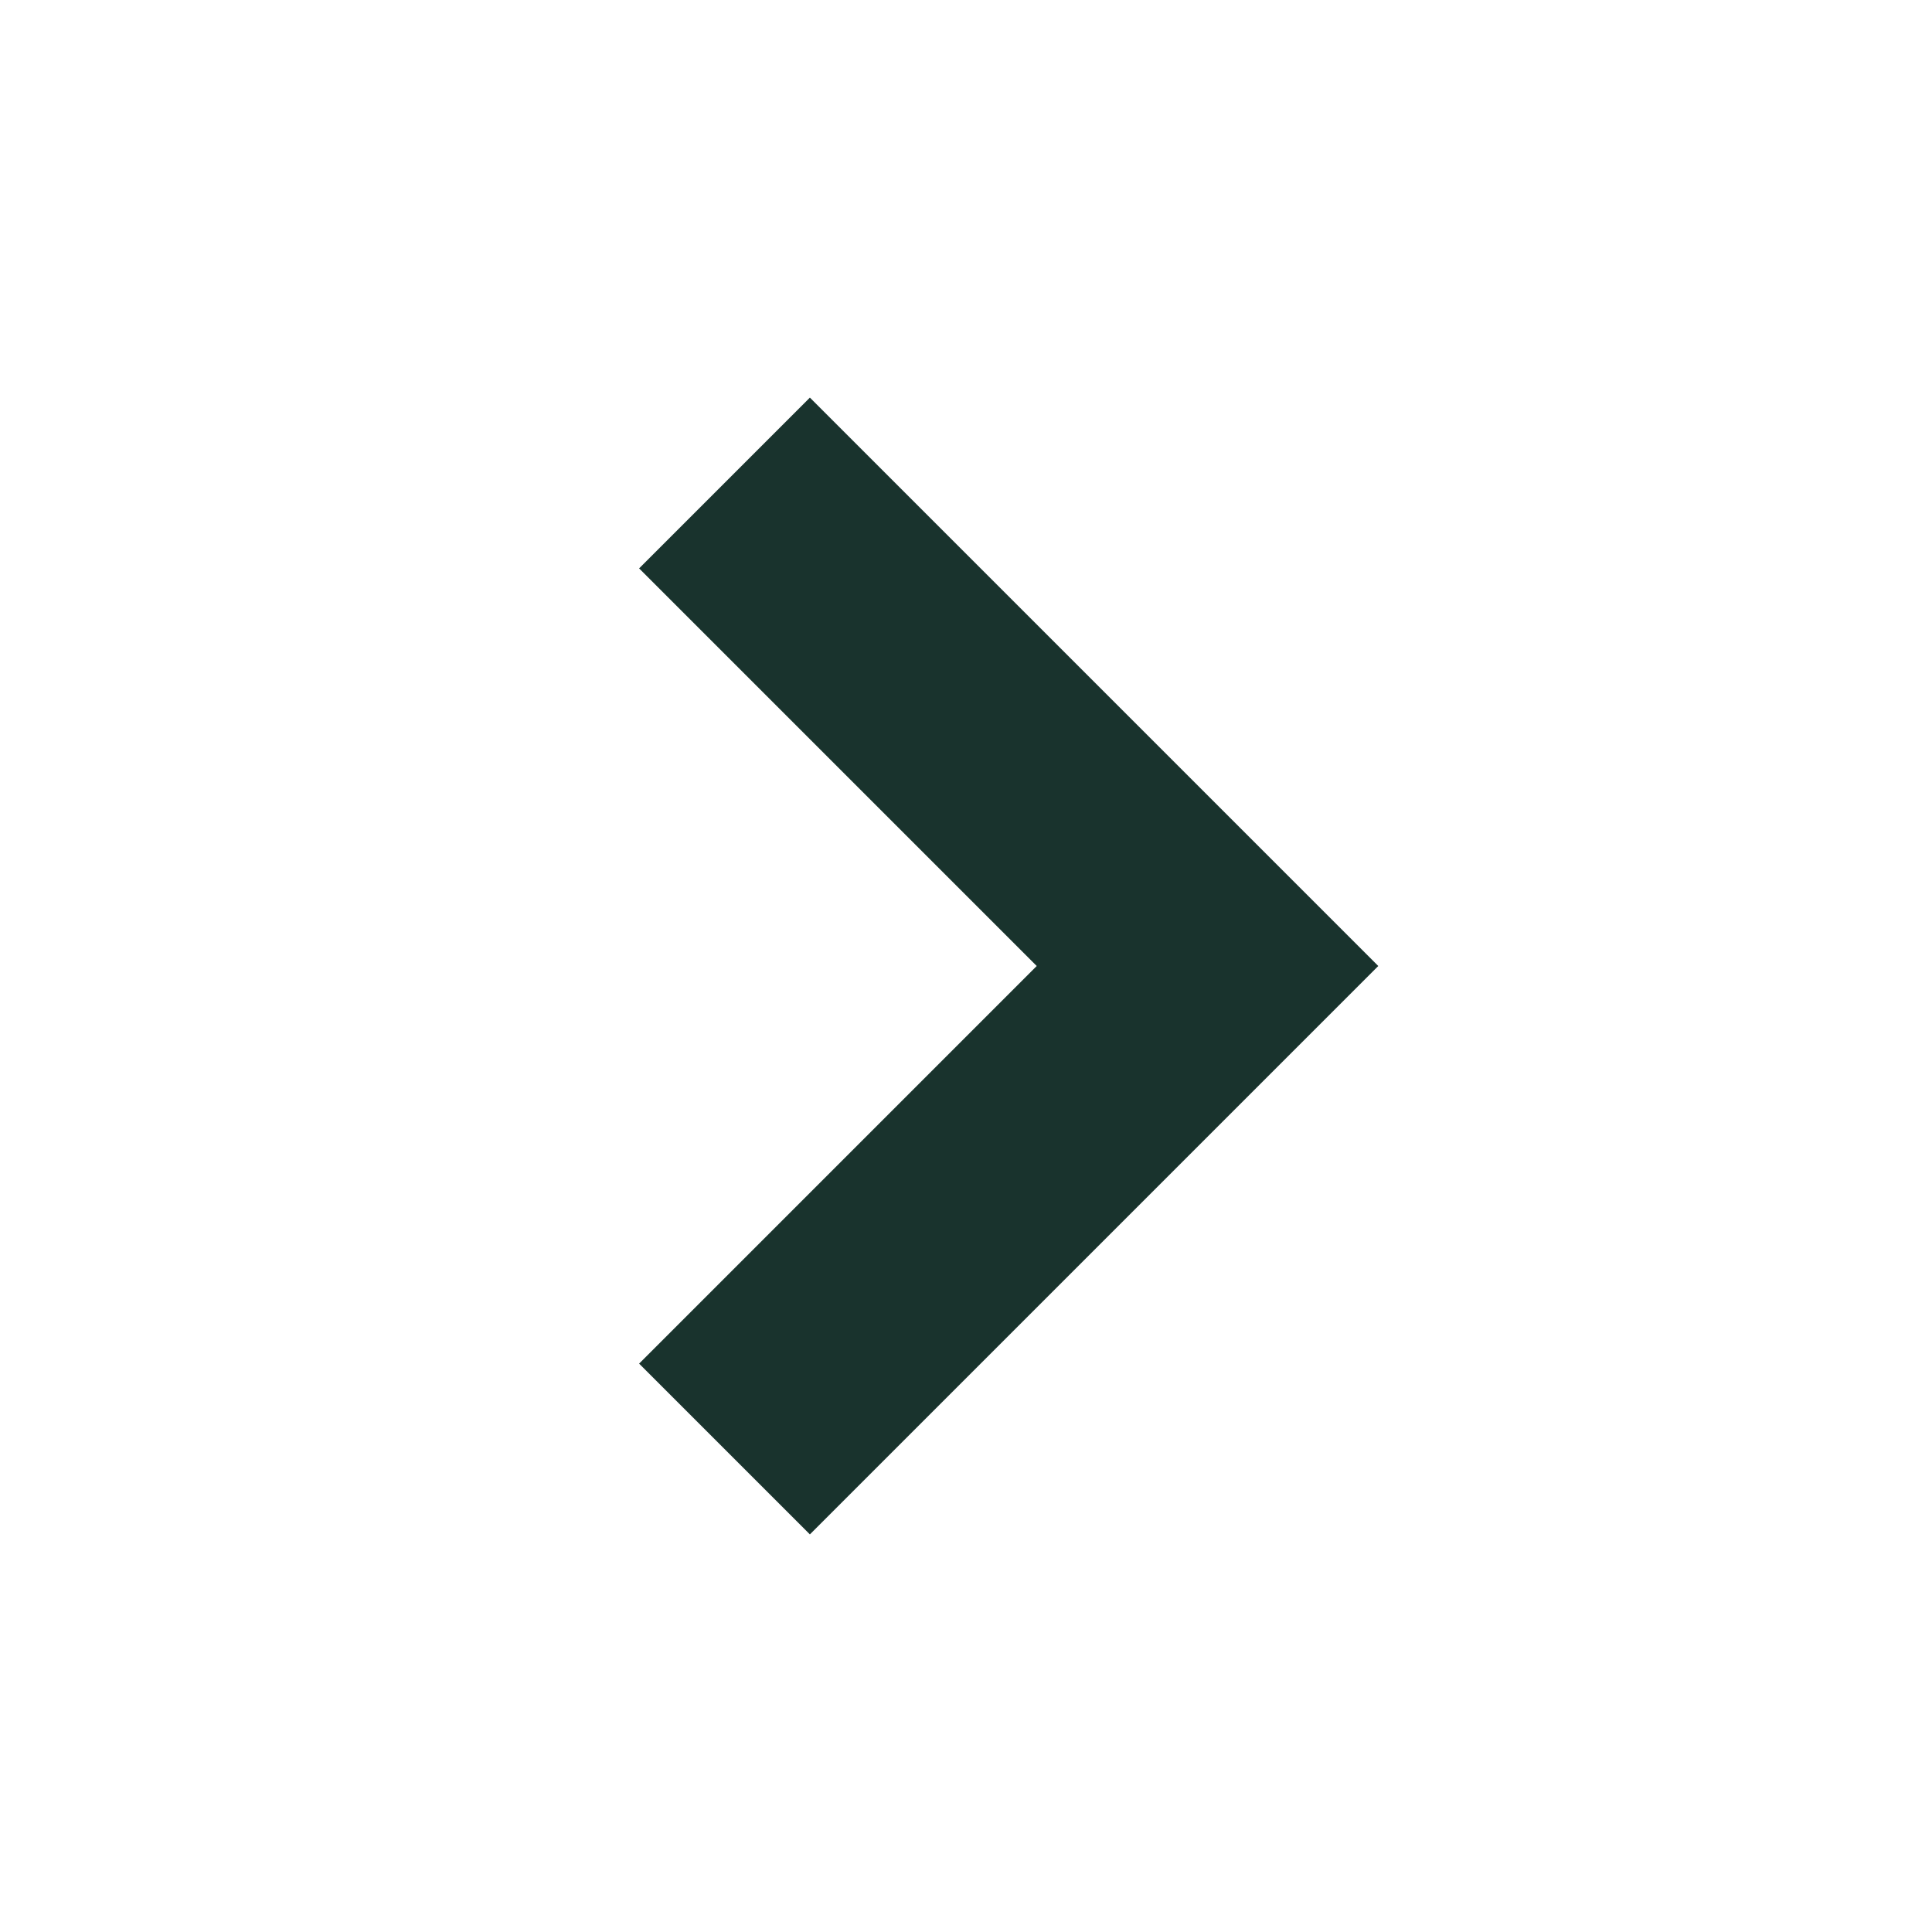
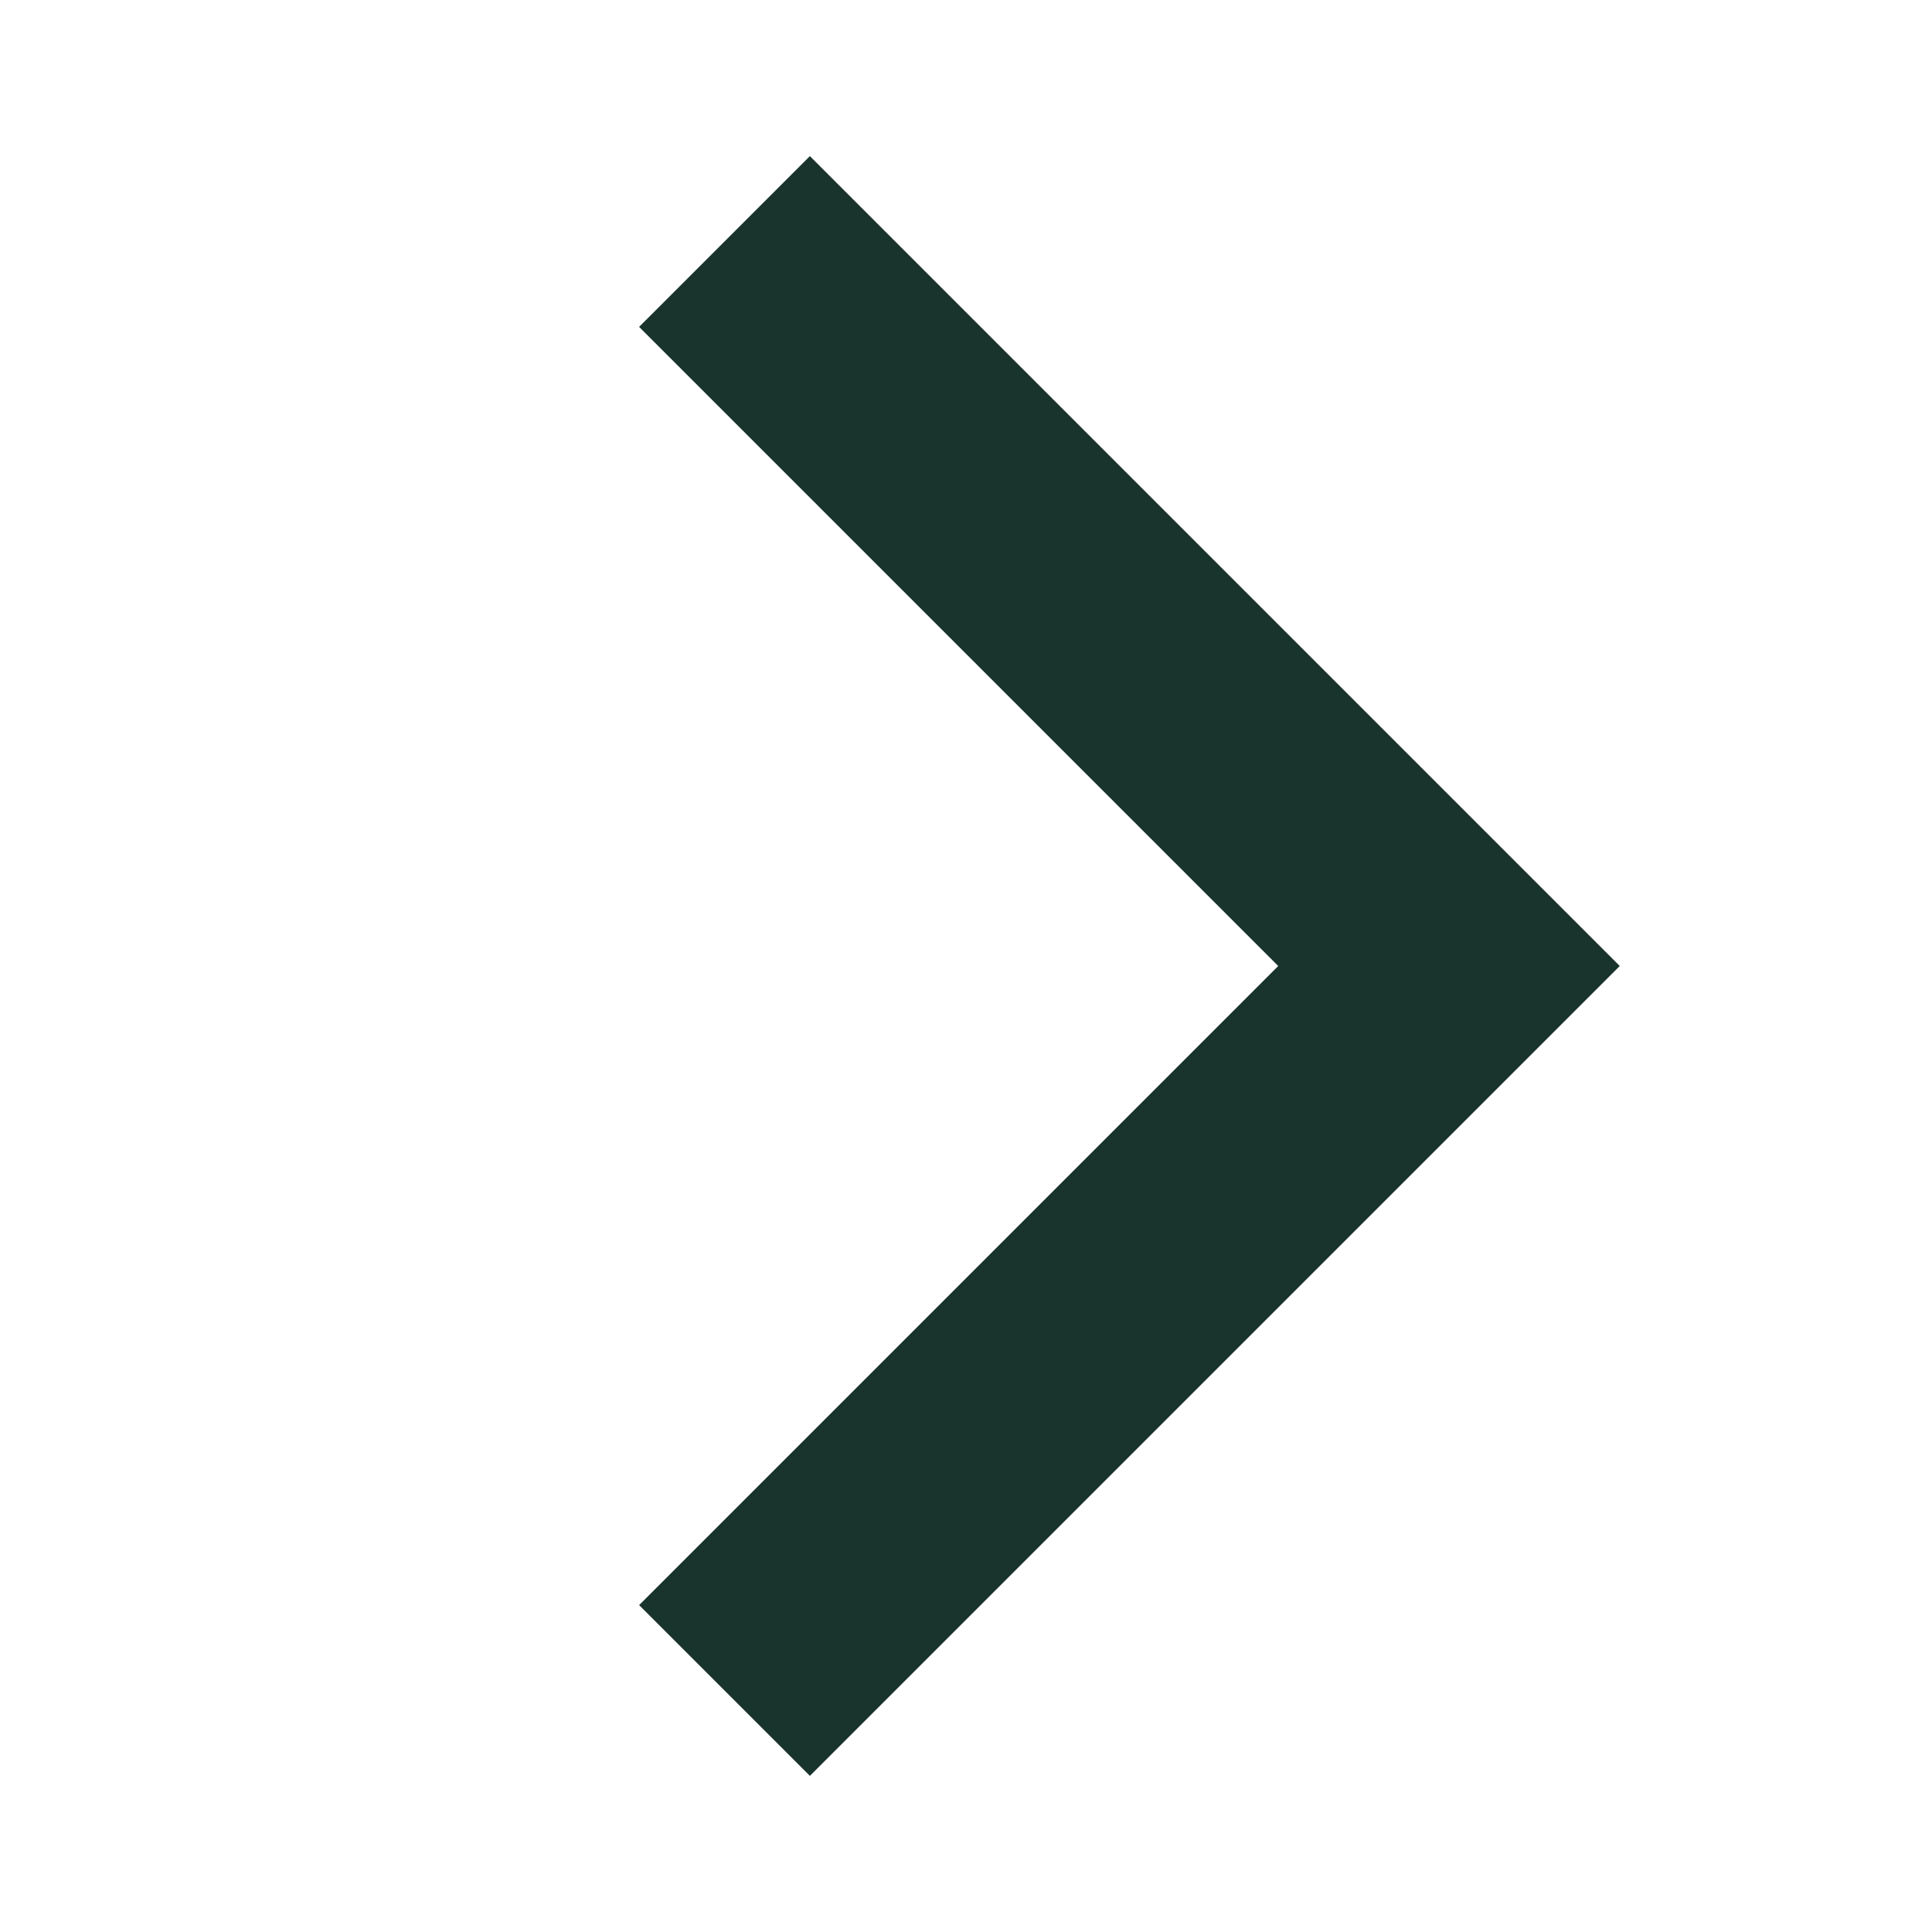
<svg xmlns="http://www.w3.org/2000/svg" width="16" height="16" viewBox="0 0 16 16">
  <clipPath id="box">
-     <rect x="3" y="3" width="10" height="10" />
+     <rect x="1" y="1" width="14" height="14" />
  </clipPath>
  <g clip-path="url(#box)">
-     <path transform="translate(3 3) scale(1)" d="M3 1L7 5L3 9" fill="none" stroke="#19332d" stroke-width="2" vector-effect="non-scaling-stroke" />
+     <path transform="translate(1 1) scale(1)" d="M5 1L11 7L5 13" fill="none" stroke="#19332d" stroke-width="2" vector-effect="non-scaling-stroke" />
  </g>
</svg>
